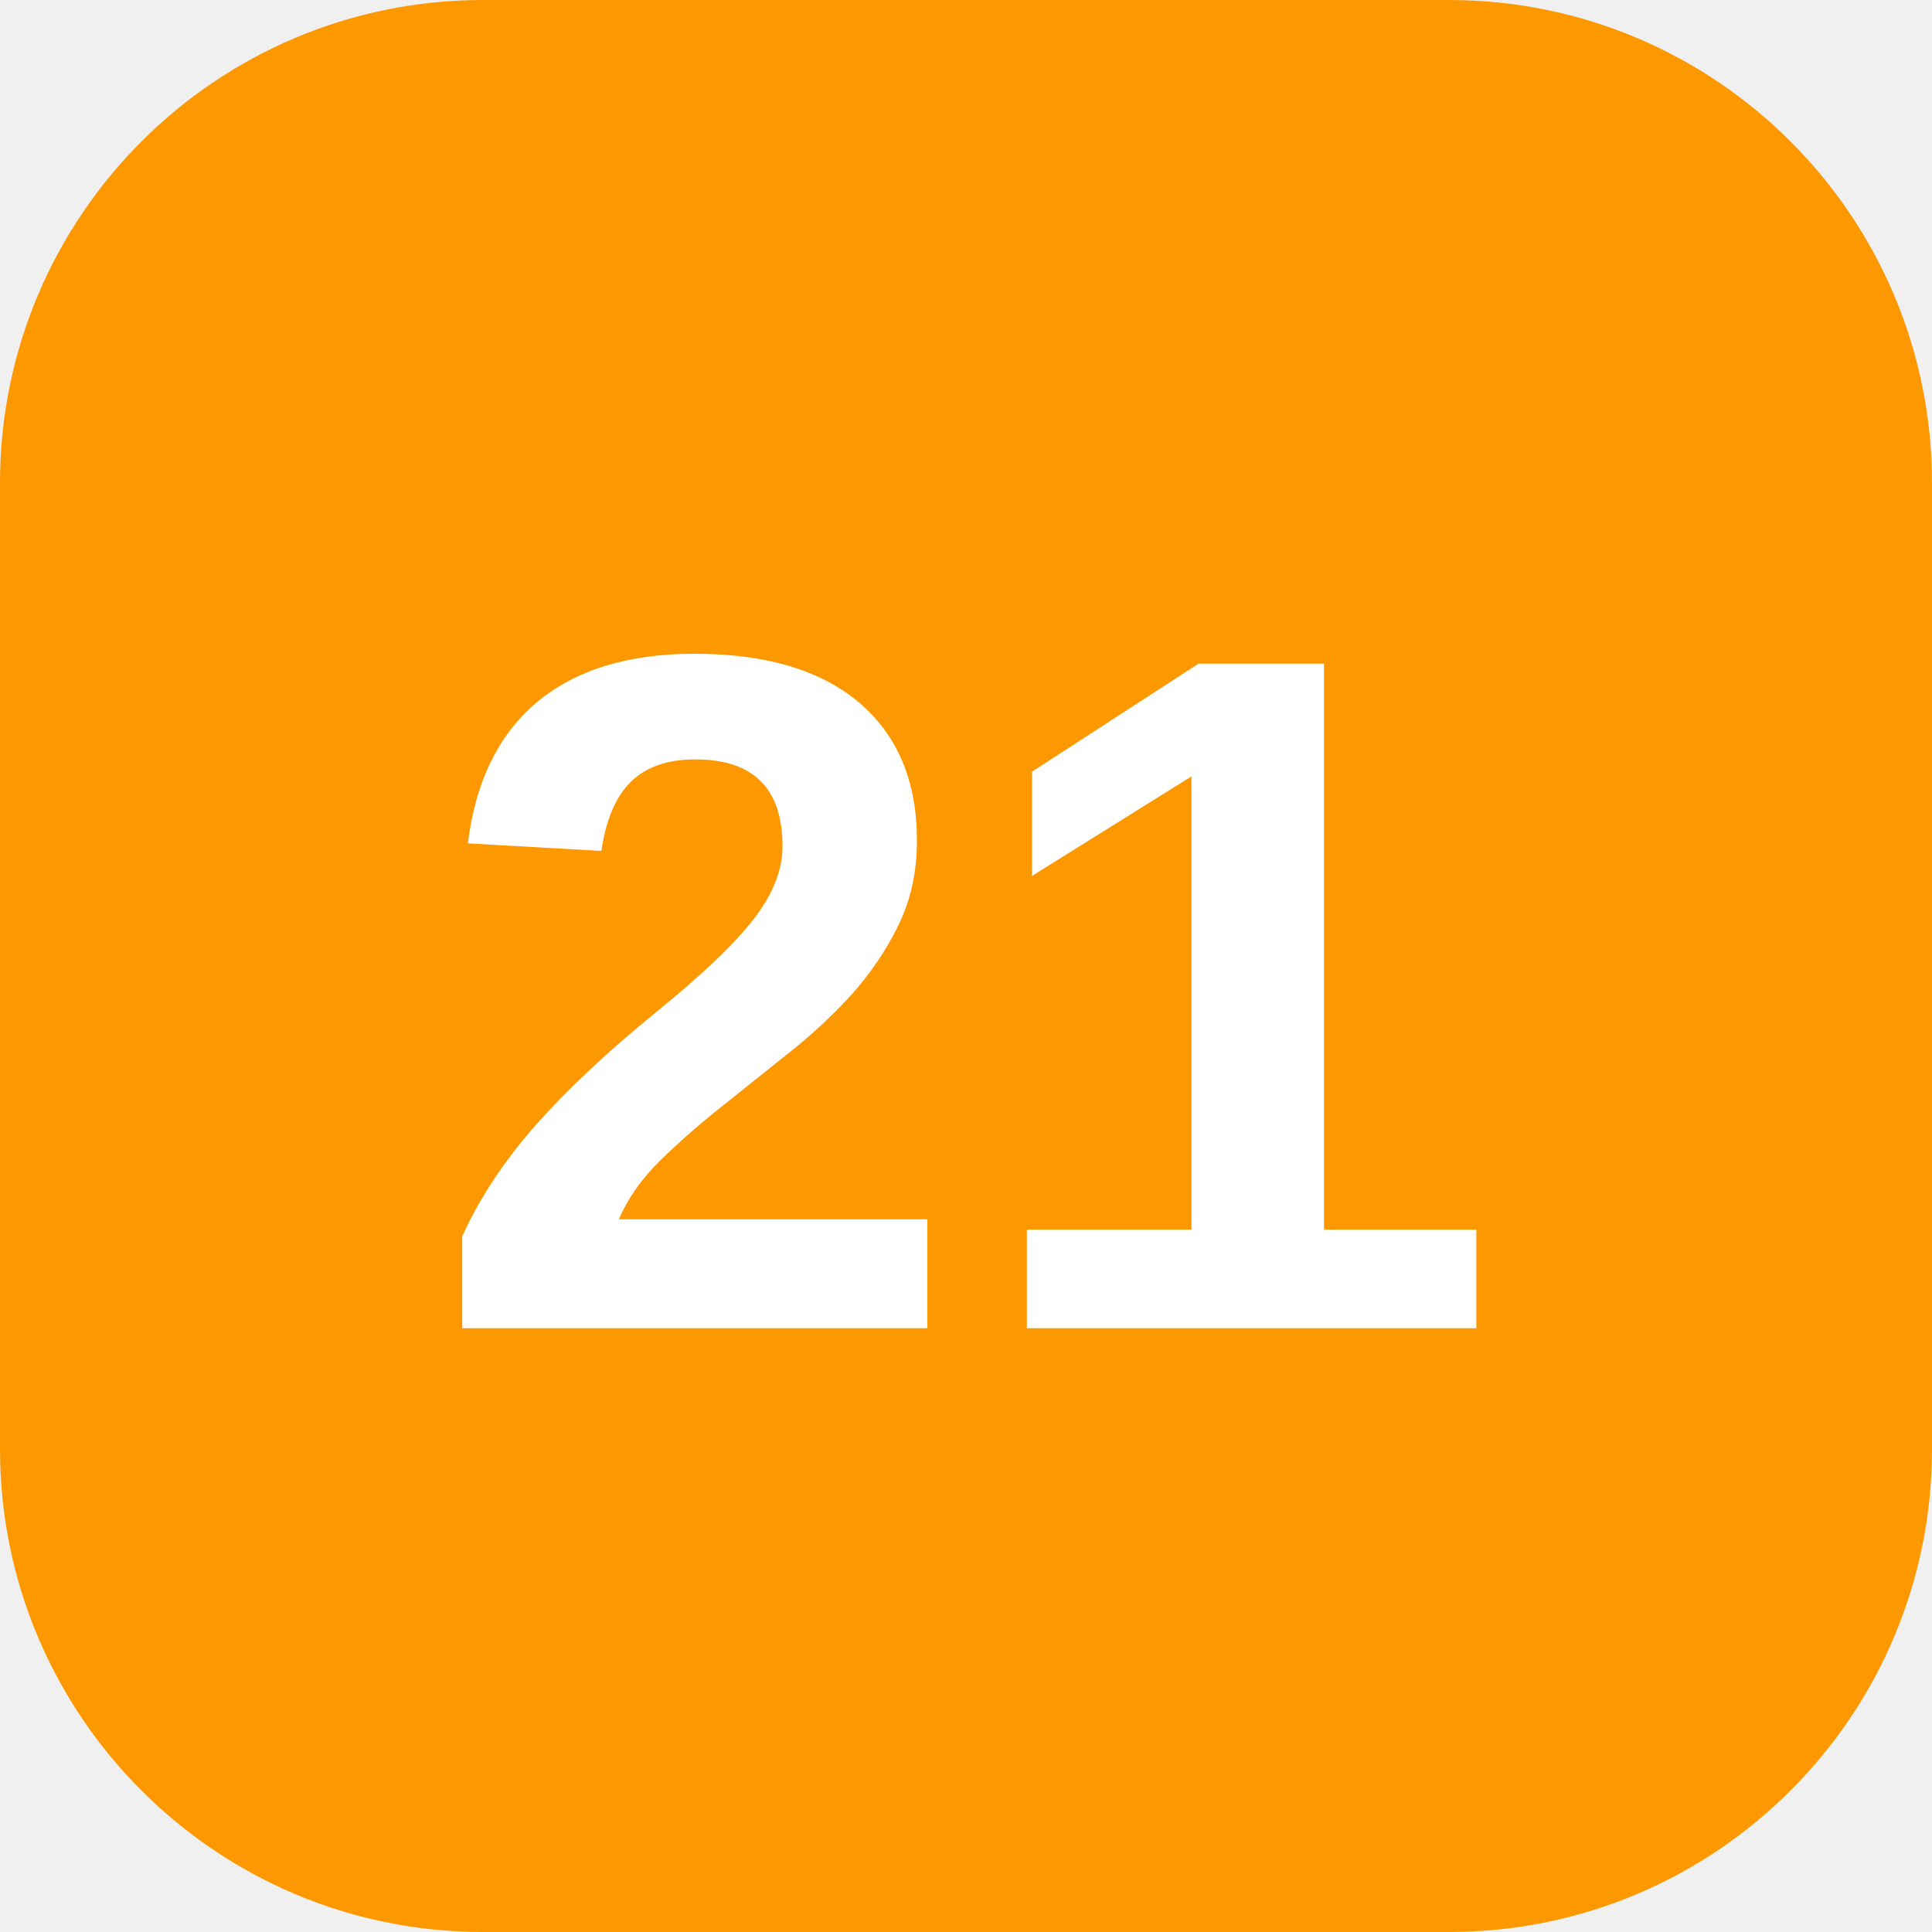
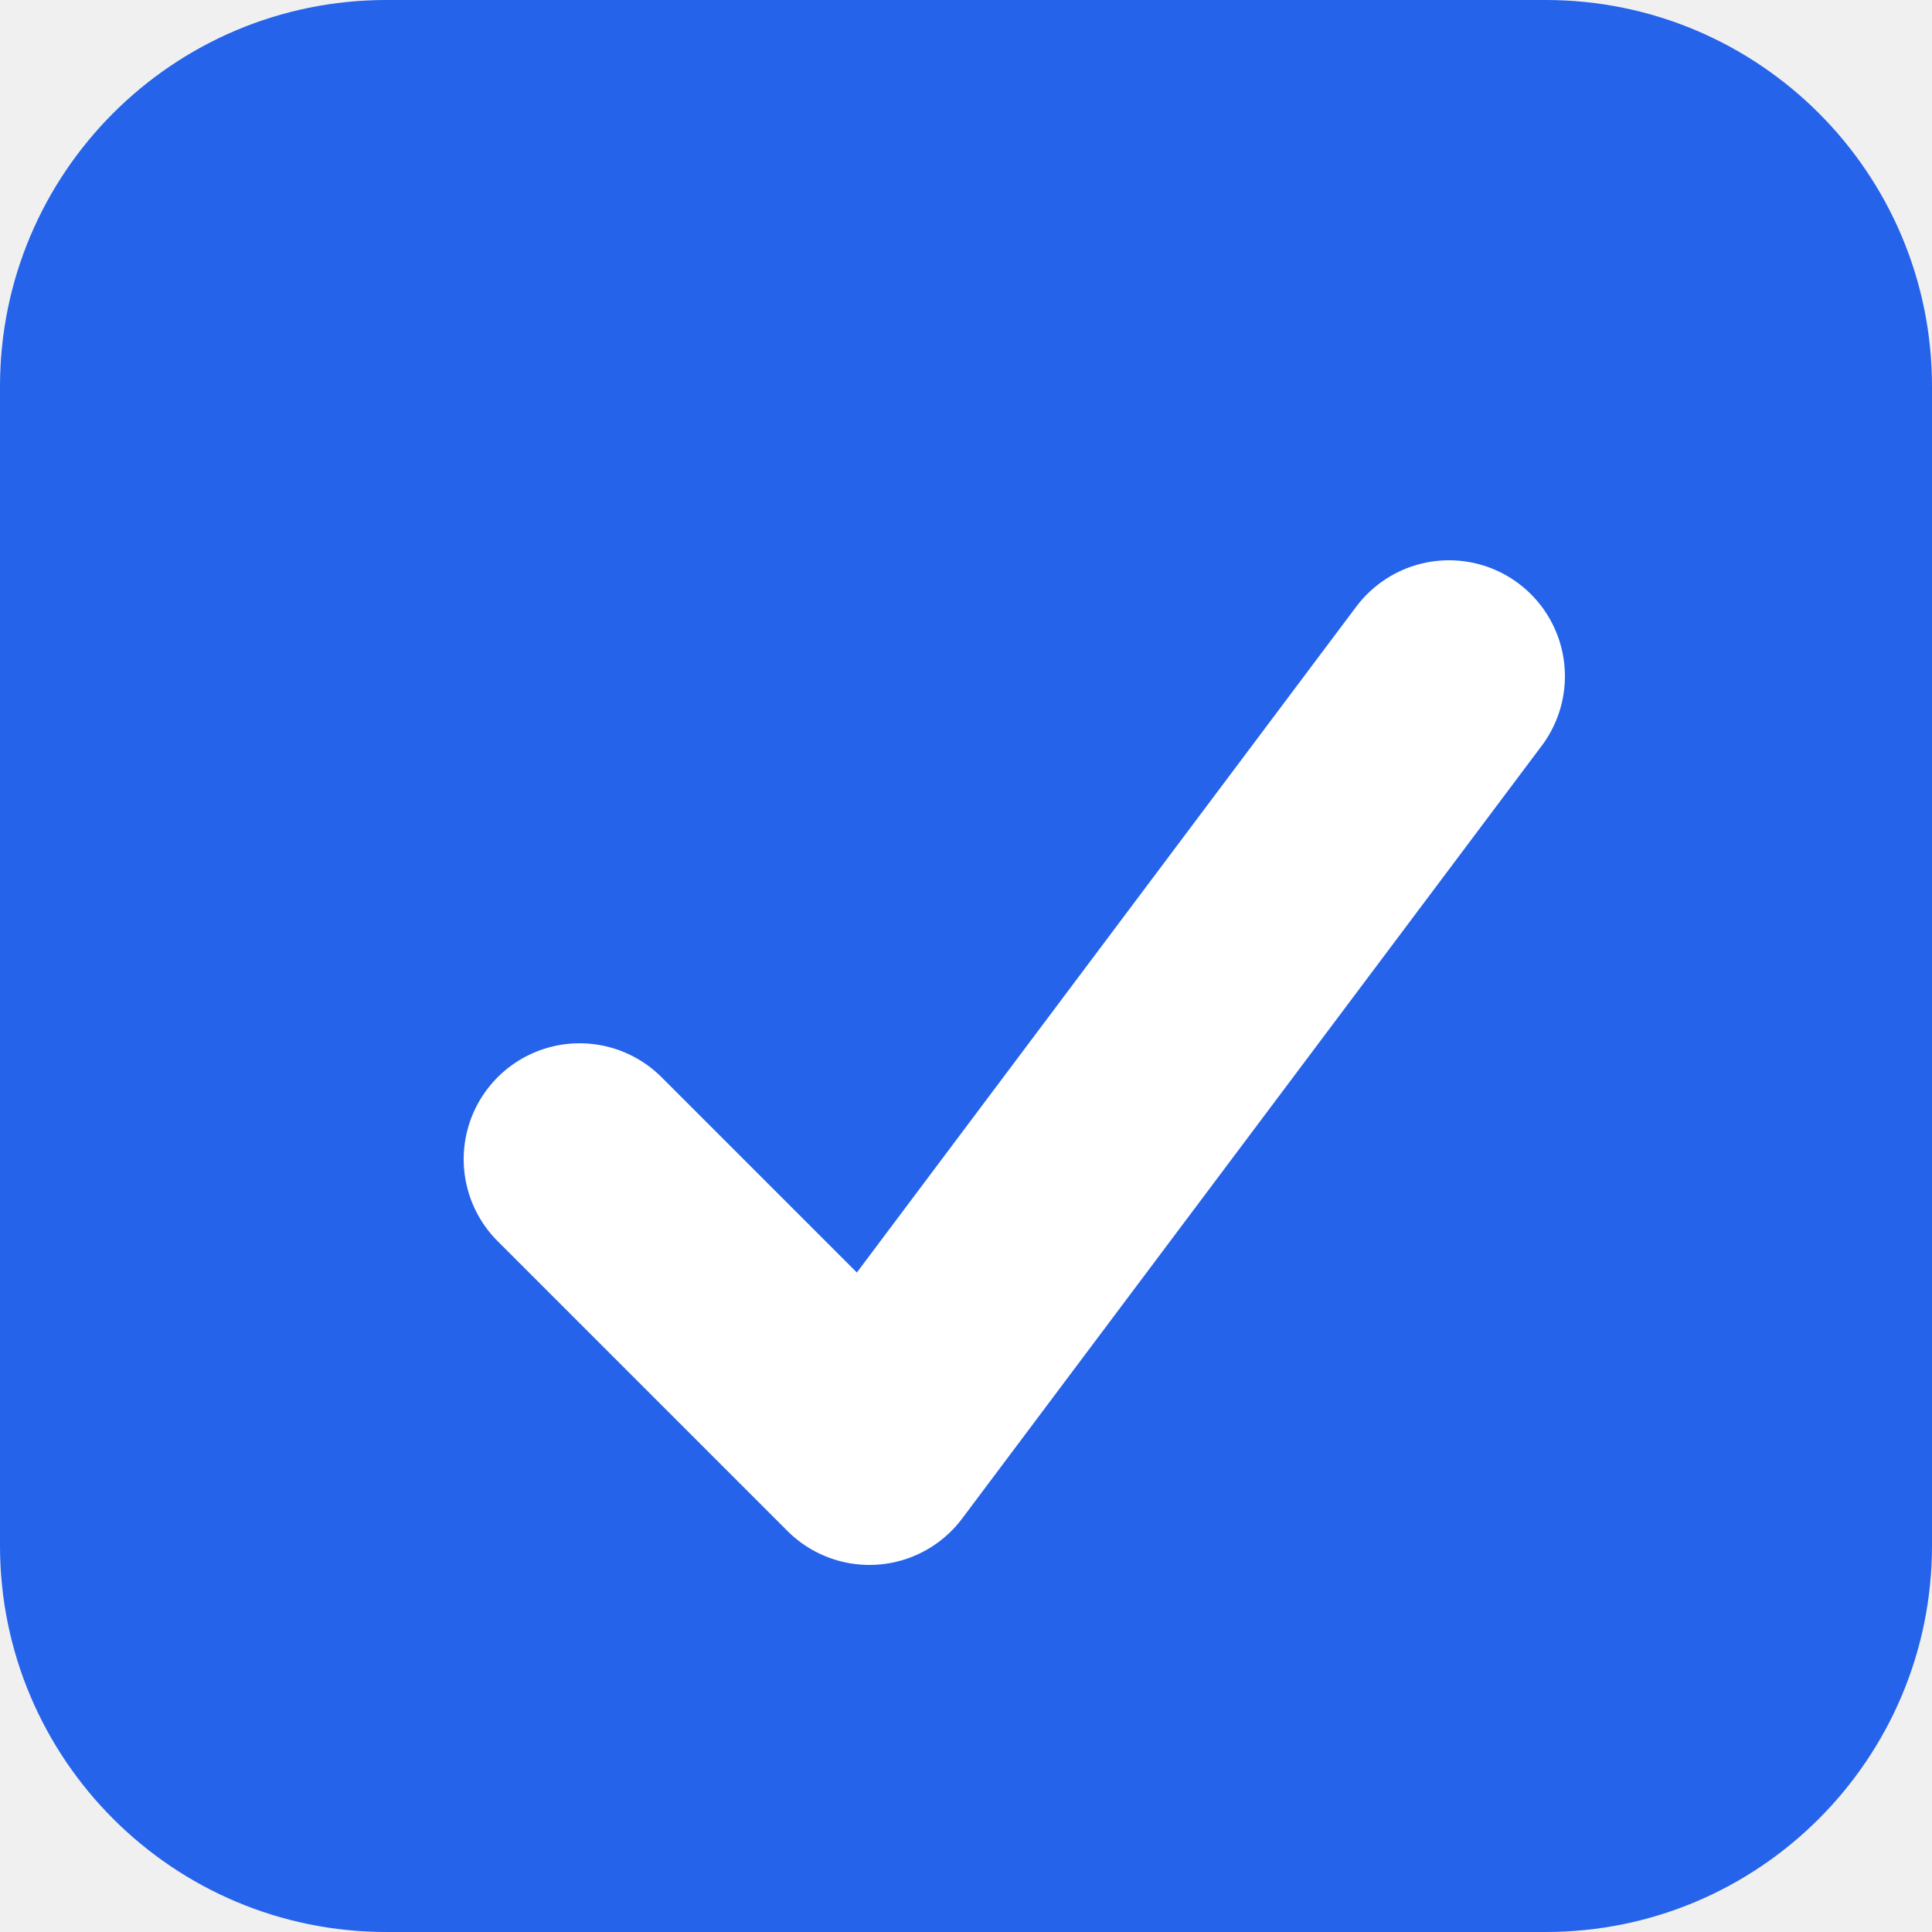
- <svg xmlns="http://www.w3.org/2000/svg" width="64" height="64" viewBox="0 0 64 64" fill="none">
-   <rect width="64" height="64" rx="16" fill="#FD9800" />
-   <text x="32" y="44" font-family="Arial, sans-serif" font-weight="bold" font-size="32" text-anchor="middle" fill="white">21</text>
+ <svg xmlns="http://www.w3.org/2000/svg" viewBox="0 0 100 100">
+   <rect width="100" height="100" rx="20" fill="#2563EB" />
+   <path d="M30 60 L45 75 L75 35" stroke="white" stroke-width="12" fill="none" stroke-linecap="round" stroke-linejoin="round" />
</svg>
